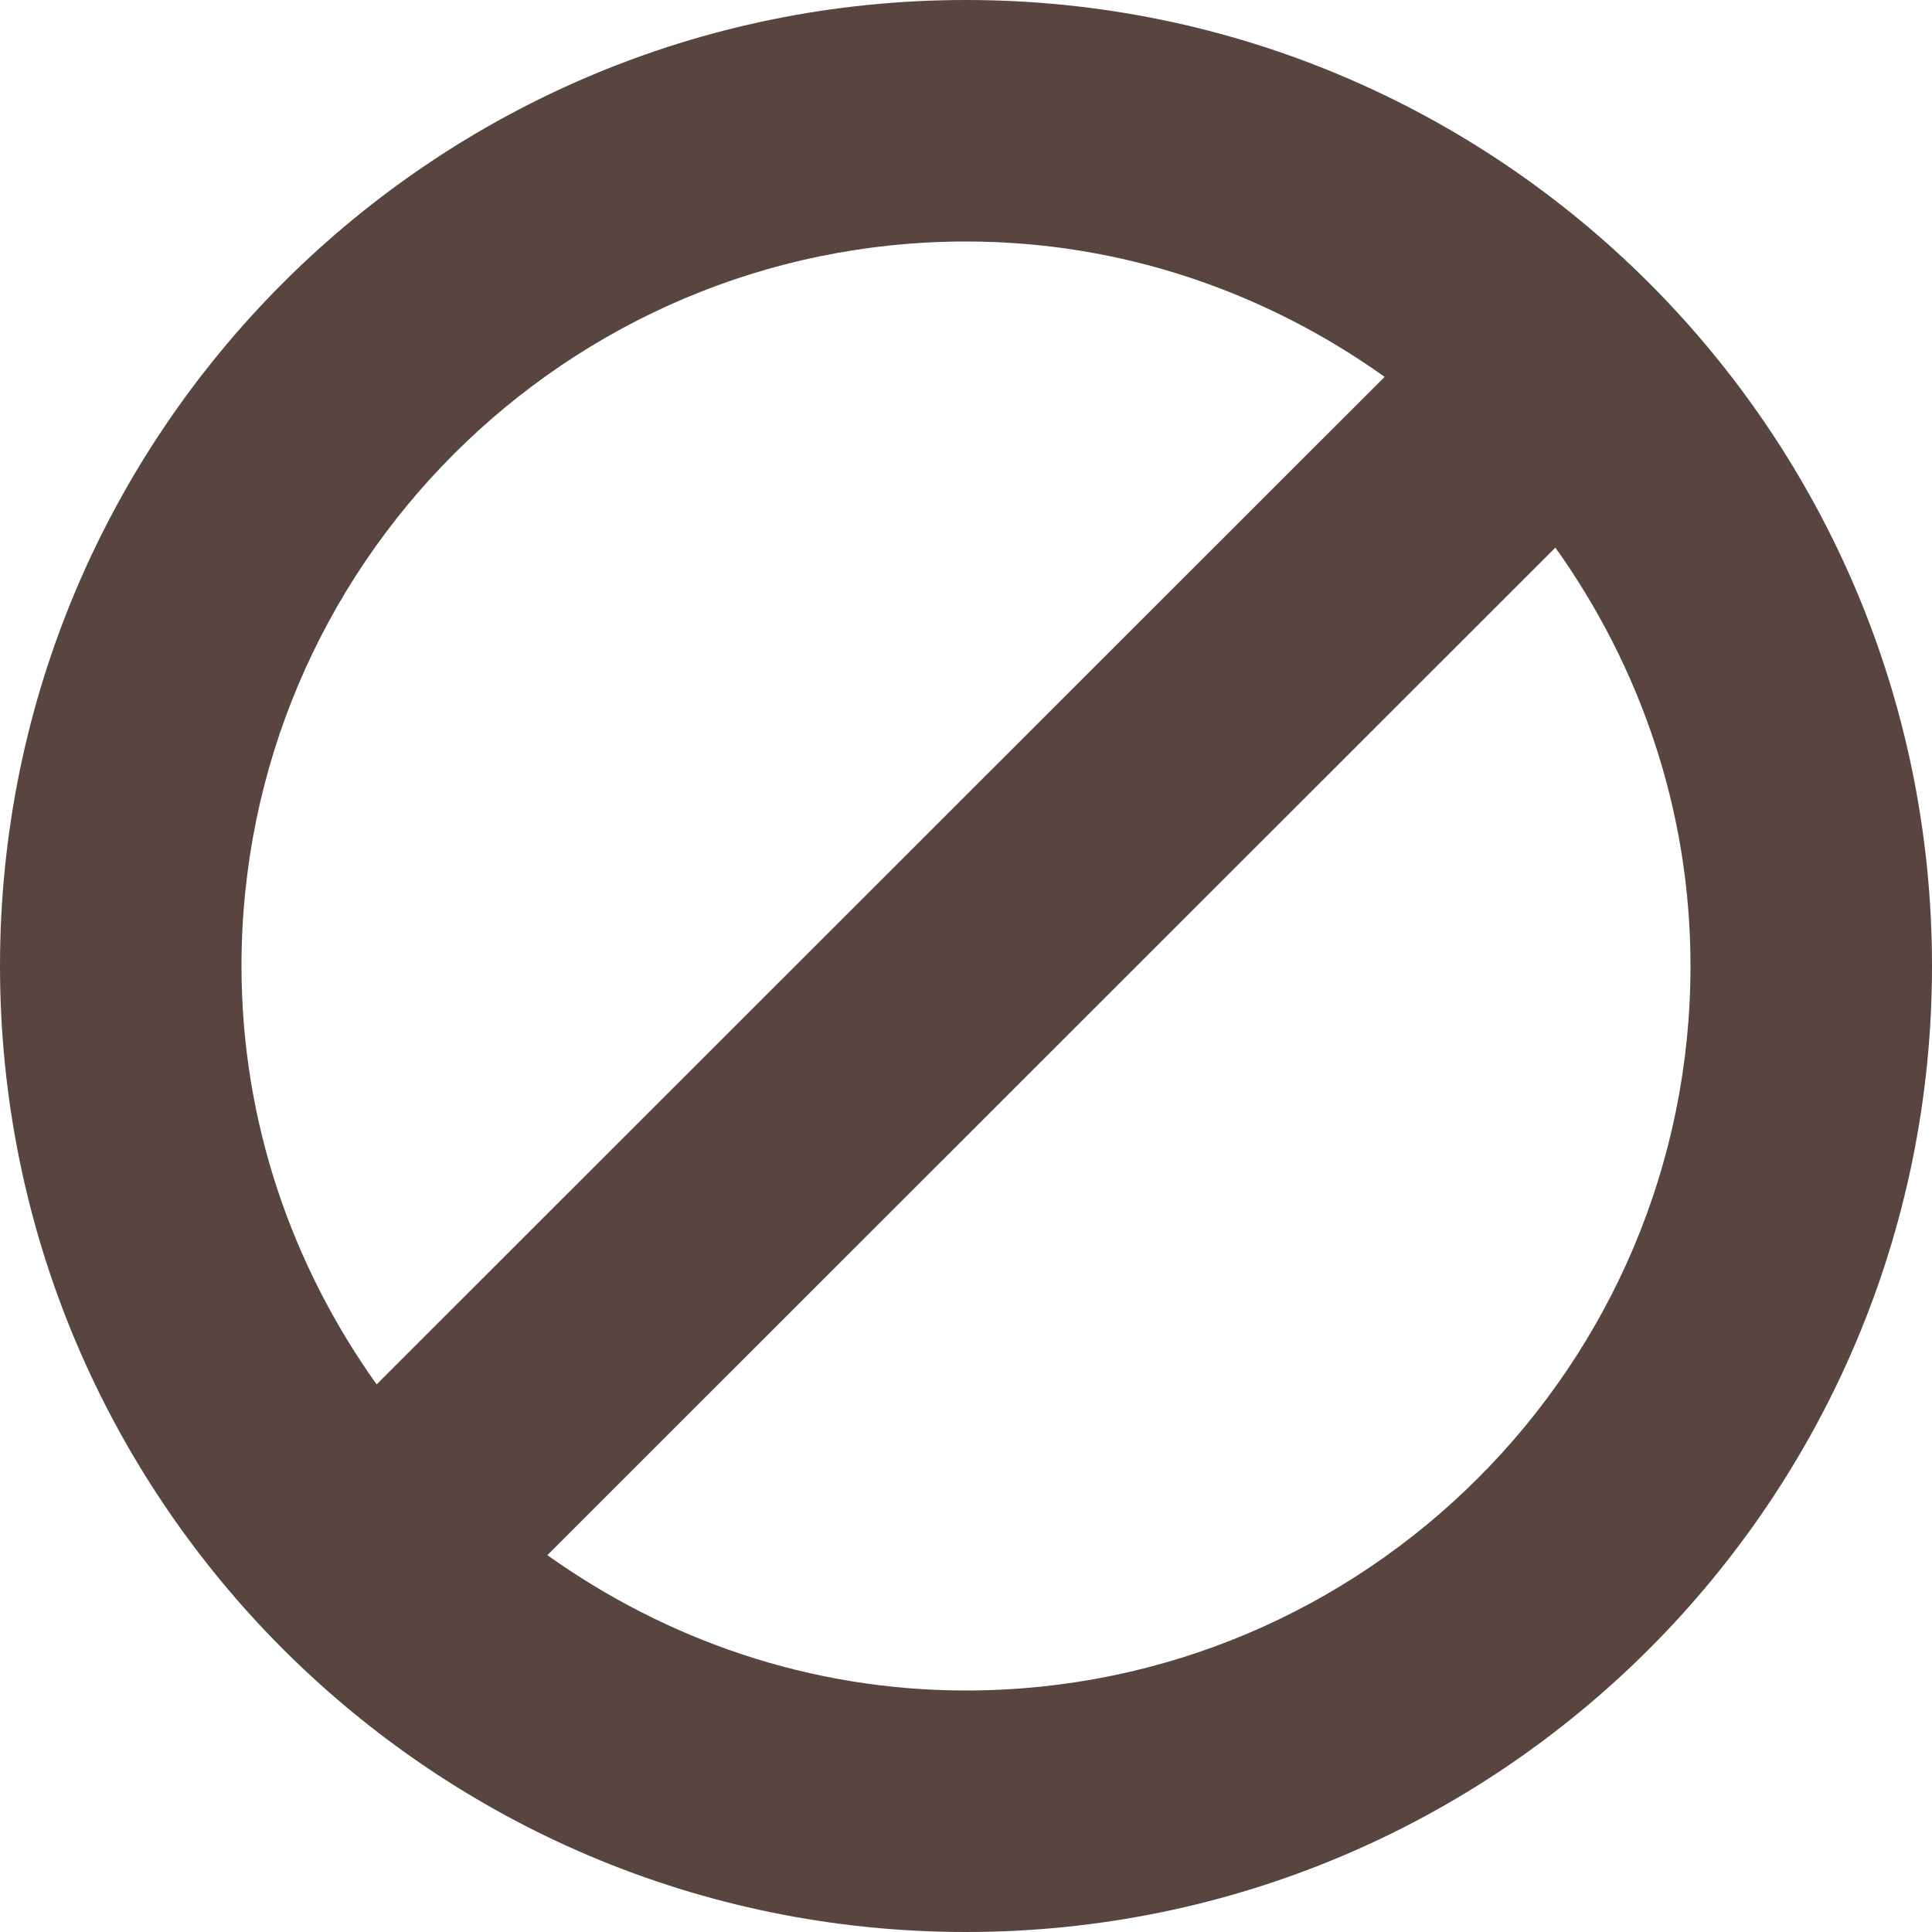
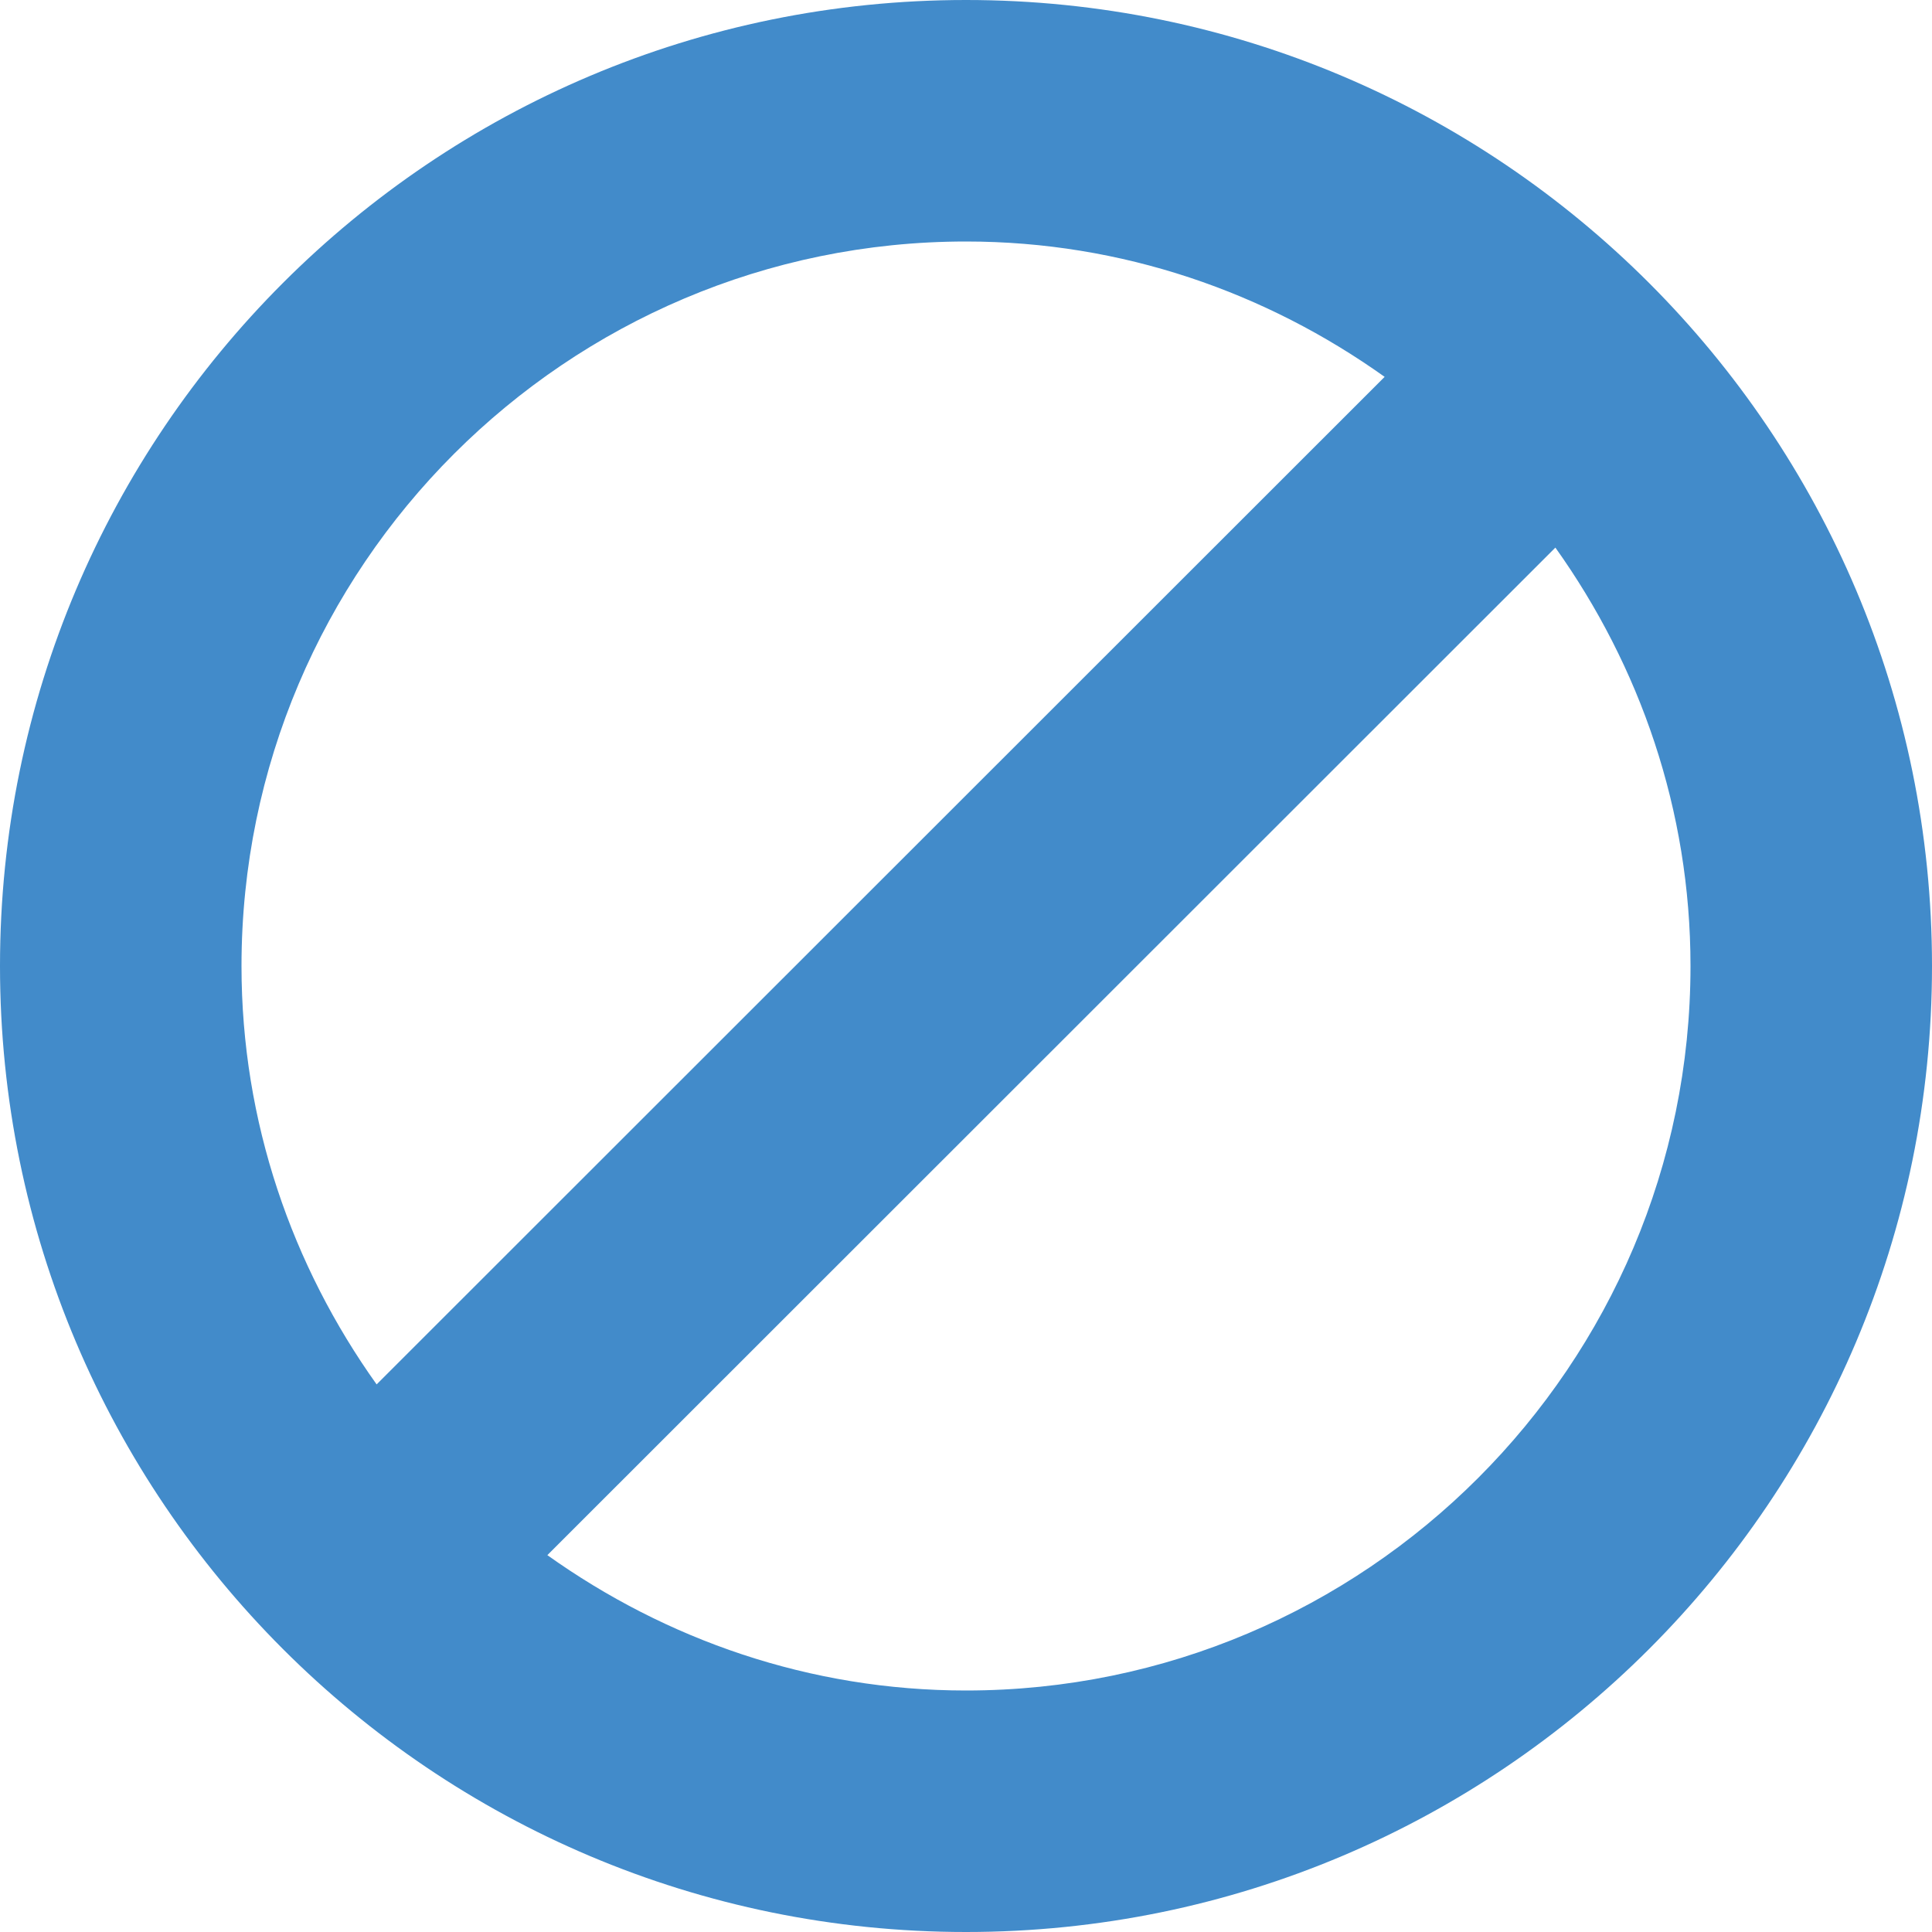
<svg xmlns="http://www.w3.org/2000/svg" version="1.1" id="Capa_1" x="0px" y="0px" viewBox="0 0 32 32" style="enable-background:new 0 0 32 32;" xml:space="preserve">
  <g>
    <g id="denied">
-       <path style="fill:#58453F;" d="M16,0C7.164,0,0,7.164,0,16s7.164,16,16,16s16-7.164,16-16S24.836,0,16,0z M16,4    c2.59,0,4.973,0.844,6.934,2.242L6.238,22.93C4.84,20.969,4,18.586,4,16C4,9.383,9.383,4,16,4z M16,28    c-2.59,0-4.973-0.844-6.934-2.242L25.762,9.07C27.16,11.031,28,13.414,28,16C28,22.617,22.617,28,16,28z" />
+       <path style="fill:#428bca;" d="M16,0C7.164,0,0,7.164,0,16s7.164,16,16,16s16-7.164,16-16S24.836,0,16,0z M16,4    c2.59,0,4.973,0.844,6.934,2.242L6.238,22.93C4.84,20.969,4,18.586,4,16C4,9.383,9.383,4,16,4z M16,28    c-2.59,0-4.973-0.844-6.934-2.242L25.762,9.07C27.16,11.031,28,13.414,28,16C28,22.617,22.617,28,16,28z" />
    </g>
  </g>
  <g>
</g>
  <g>
</g>
  <g>
</g>
  <g>
</g>
  <g>
</g>
  <g>
</g>
  <g>
</g>
  <g>
</g>
  <g>
</g>
  <g>
</g>
  <g>
</g>
  <g>
</g>
  <g>
</g>
  <g>
</g>
  <g>
</g>
</svg>
